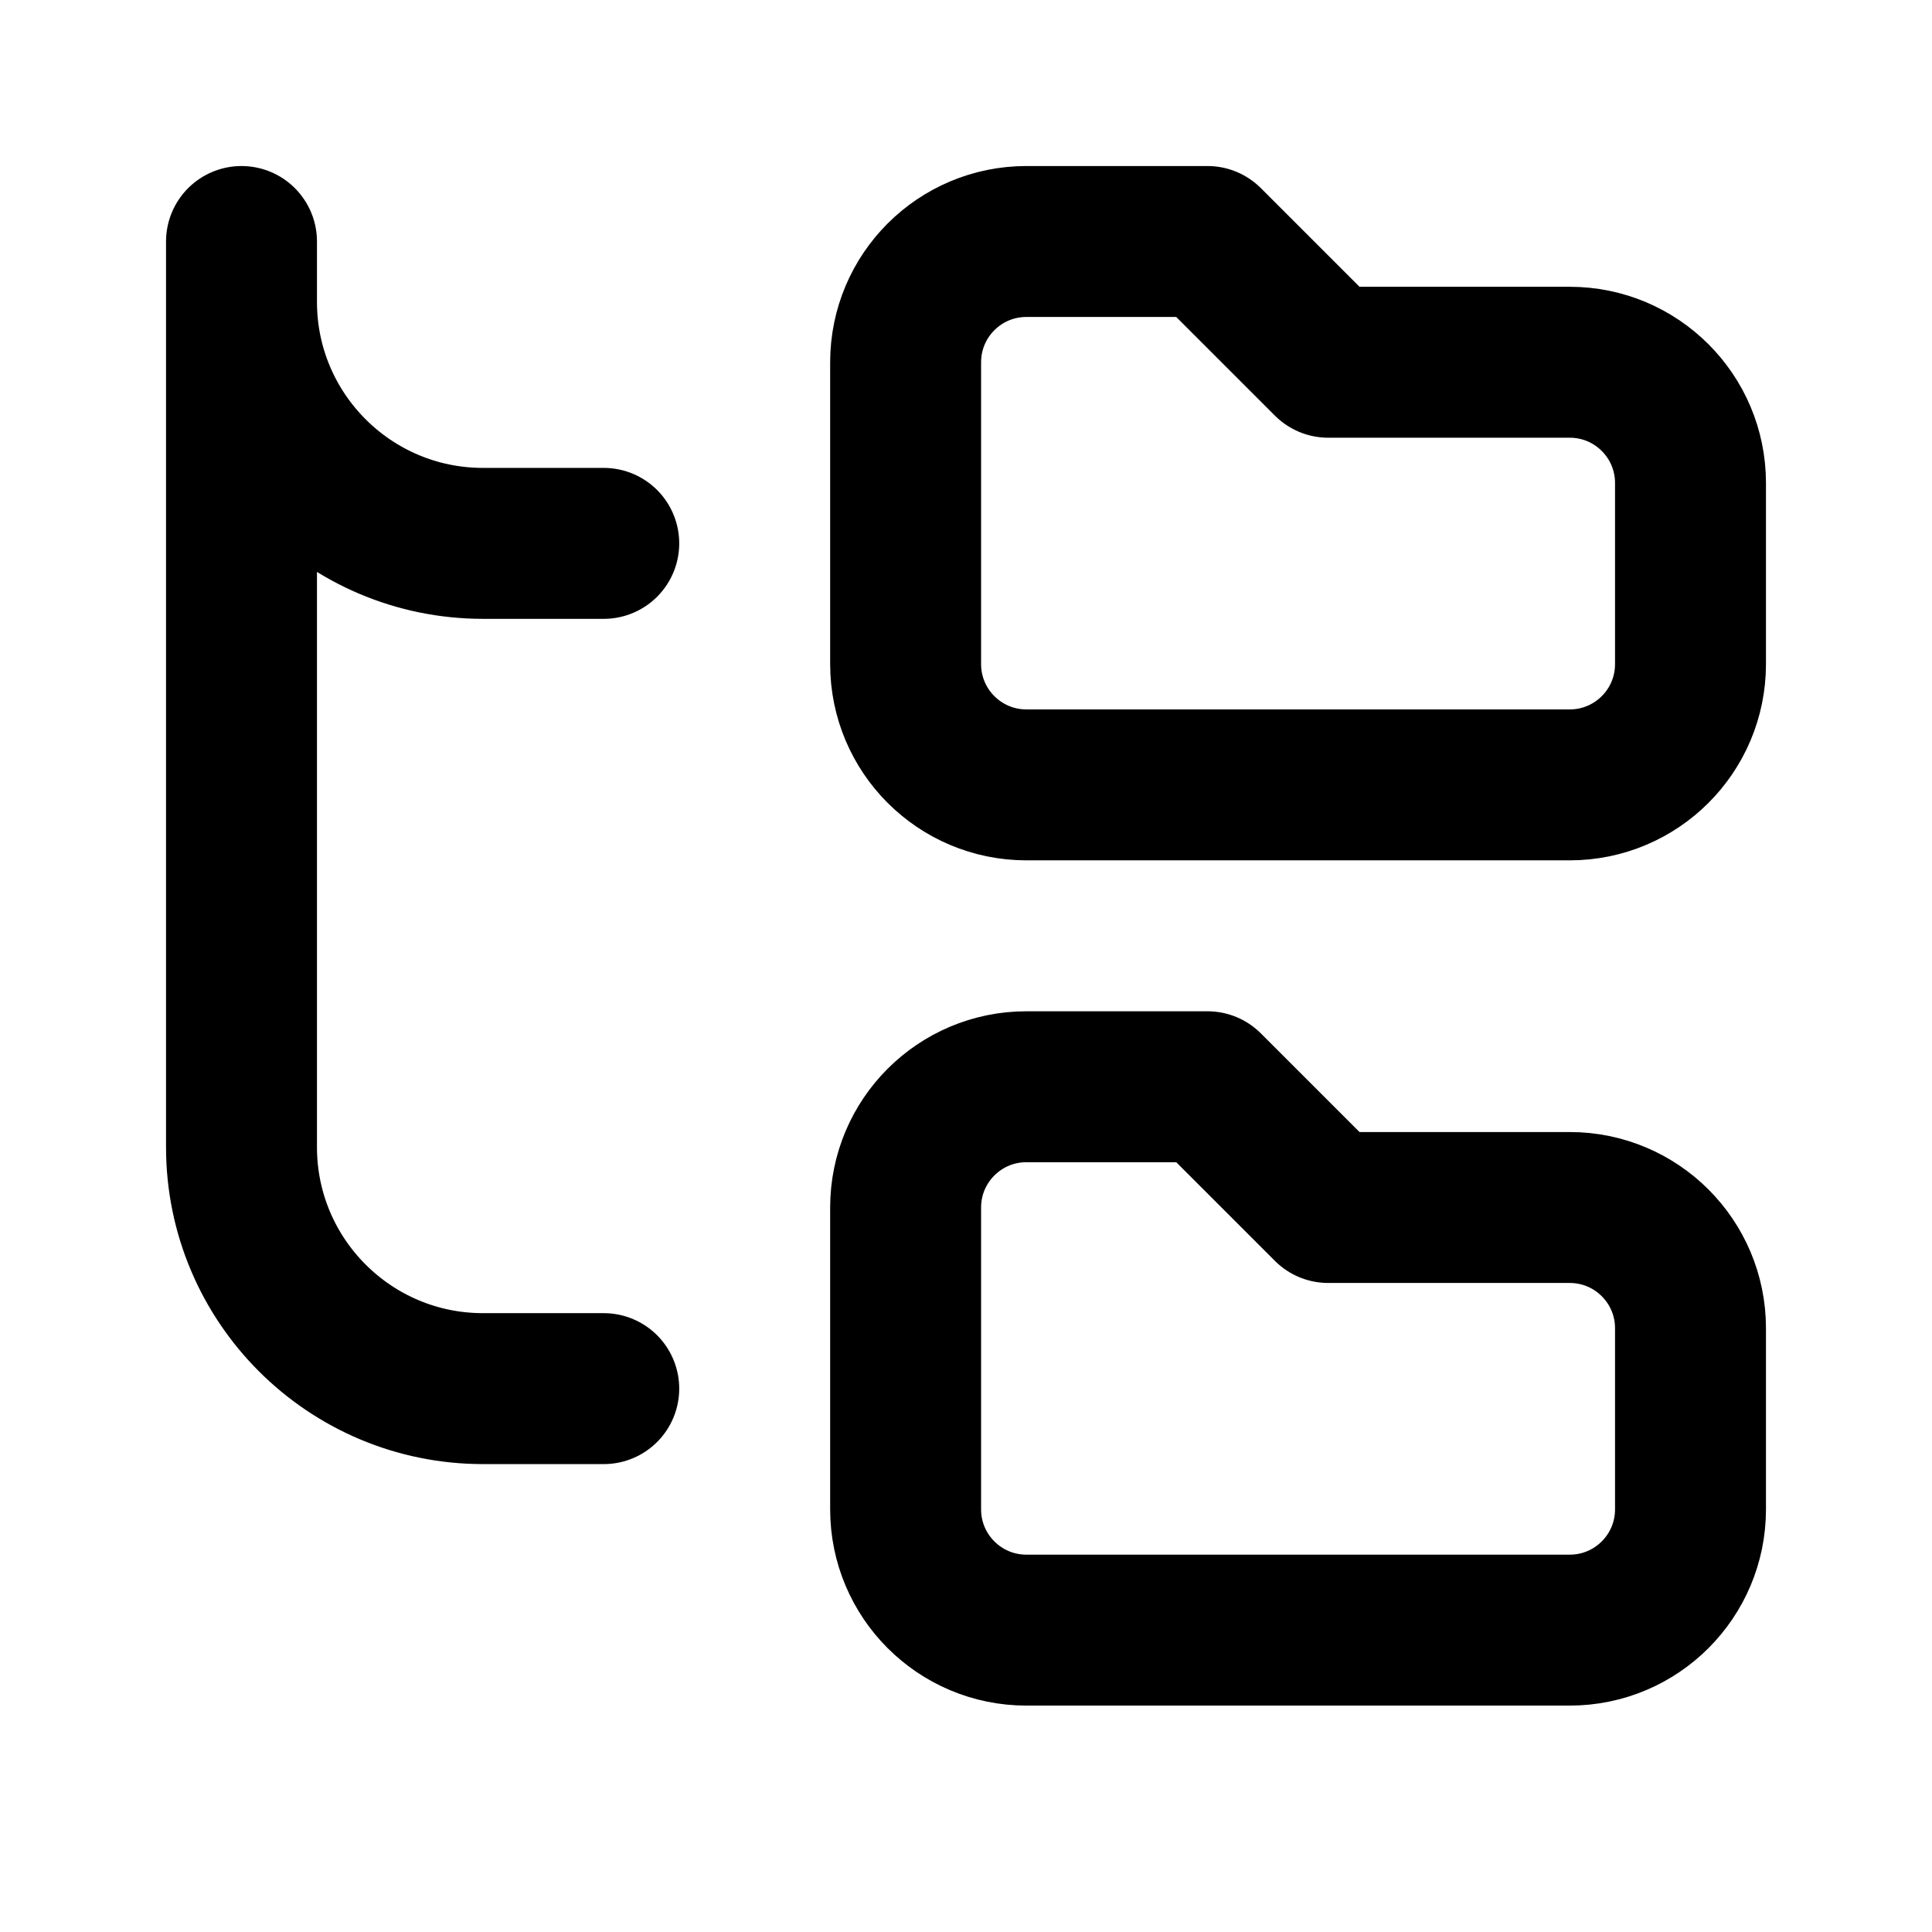
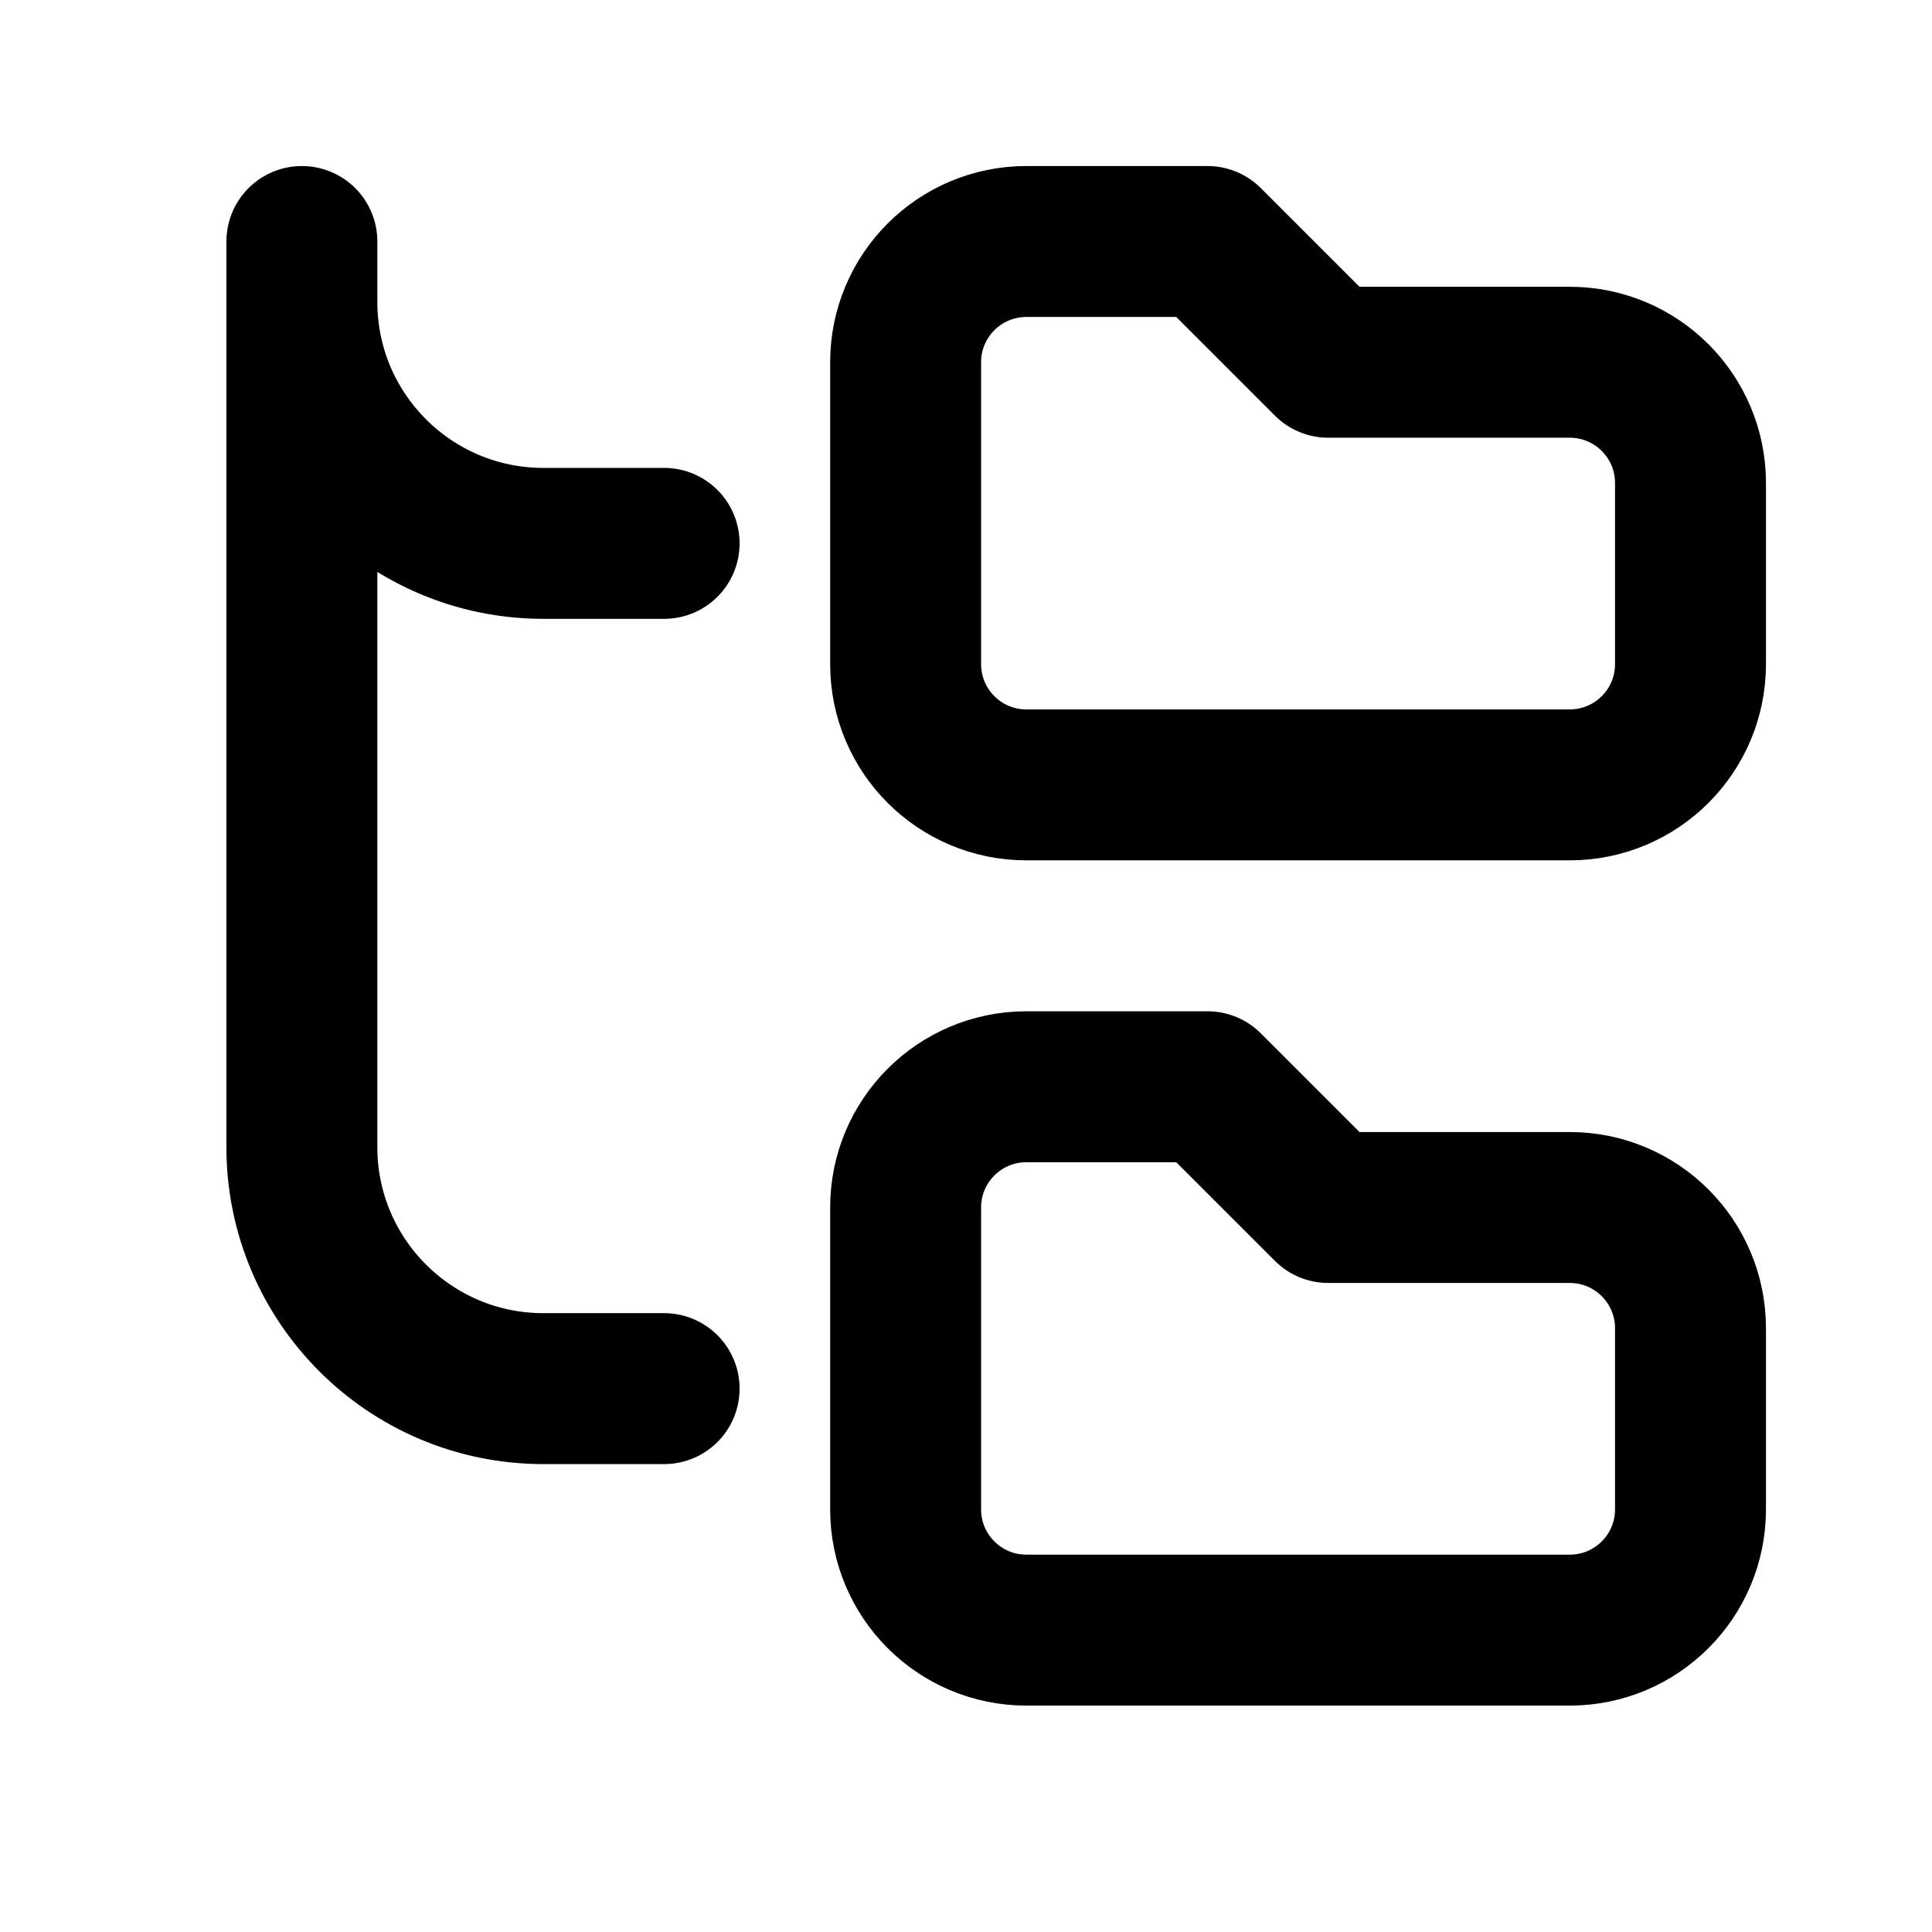
<svg xmlns="http://www.w3.org/2000/svg" data-set="area-pilot" data-keyline="square" width="16" height="16" viewBox="0 0 16 16" fill="none">
-   <path d="M2 2V9.5A2 2 0 0 0 4 11.5H5M2 2.5A2 2 0 0 0 4 4.5H5" fill="none" stroke="currentColor" stroke-width="1.25" stroke-linecap="round" stroke-linejoin="round" />
+   <path d="M2.5 2V9.5A2 2 0 0 0 4.5 11.5H5.5M2.5 2.5A2 2 0 0 0 4.5 4.5H5.5" fill="none" stroke="currentColor" stroke-width="1.25" stroke-linecap="round" stroke-linejoin="round" />
  <path data-filled="solid" d="M7.5 5.5V3A1 1 0 0 1 8.5 2H10L11 3H13A1 1 0 0 1 14 4V5.5A1 1 0 0 1 13 6.5H8.5A1 1 0 0 1 7.5 5.5Z" fill="none" stroke="currentColor" stroke-width="1.25" stroke-linecap="round" stroke-linejoin="round" />
  <path data-filled="solid" d="M7.5 12.5V10A1 1 0 0 1 8.5 9H10L11 10H13A1 1 0 0 1 14 11V12.5A1 1 0 0 1 13 13.5H8.5A1 1 0 0 1 7.5 12.5Z" fill="none" stroke="currentColor" stroke-width="1.25" stroke-linecap="round" stroke-linejoin="round" />
</svg>
